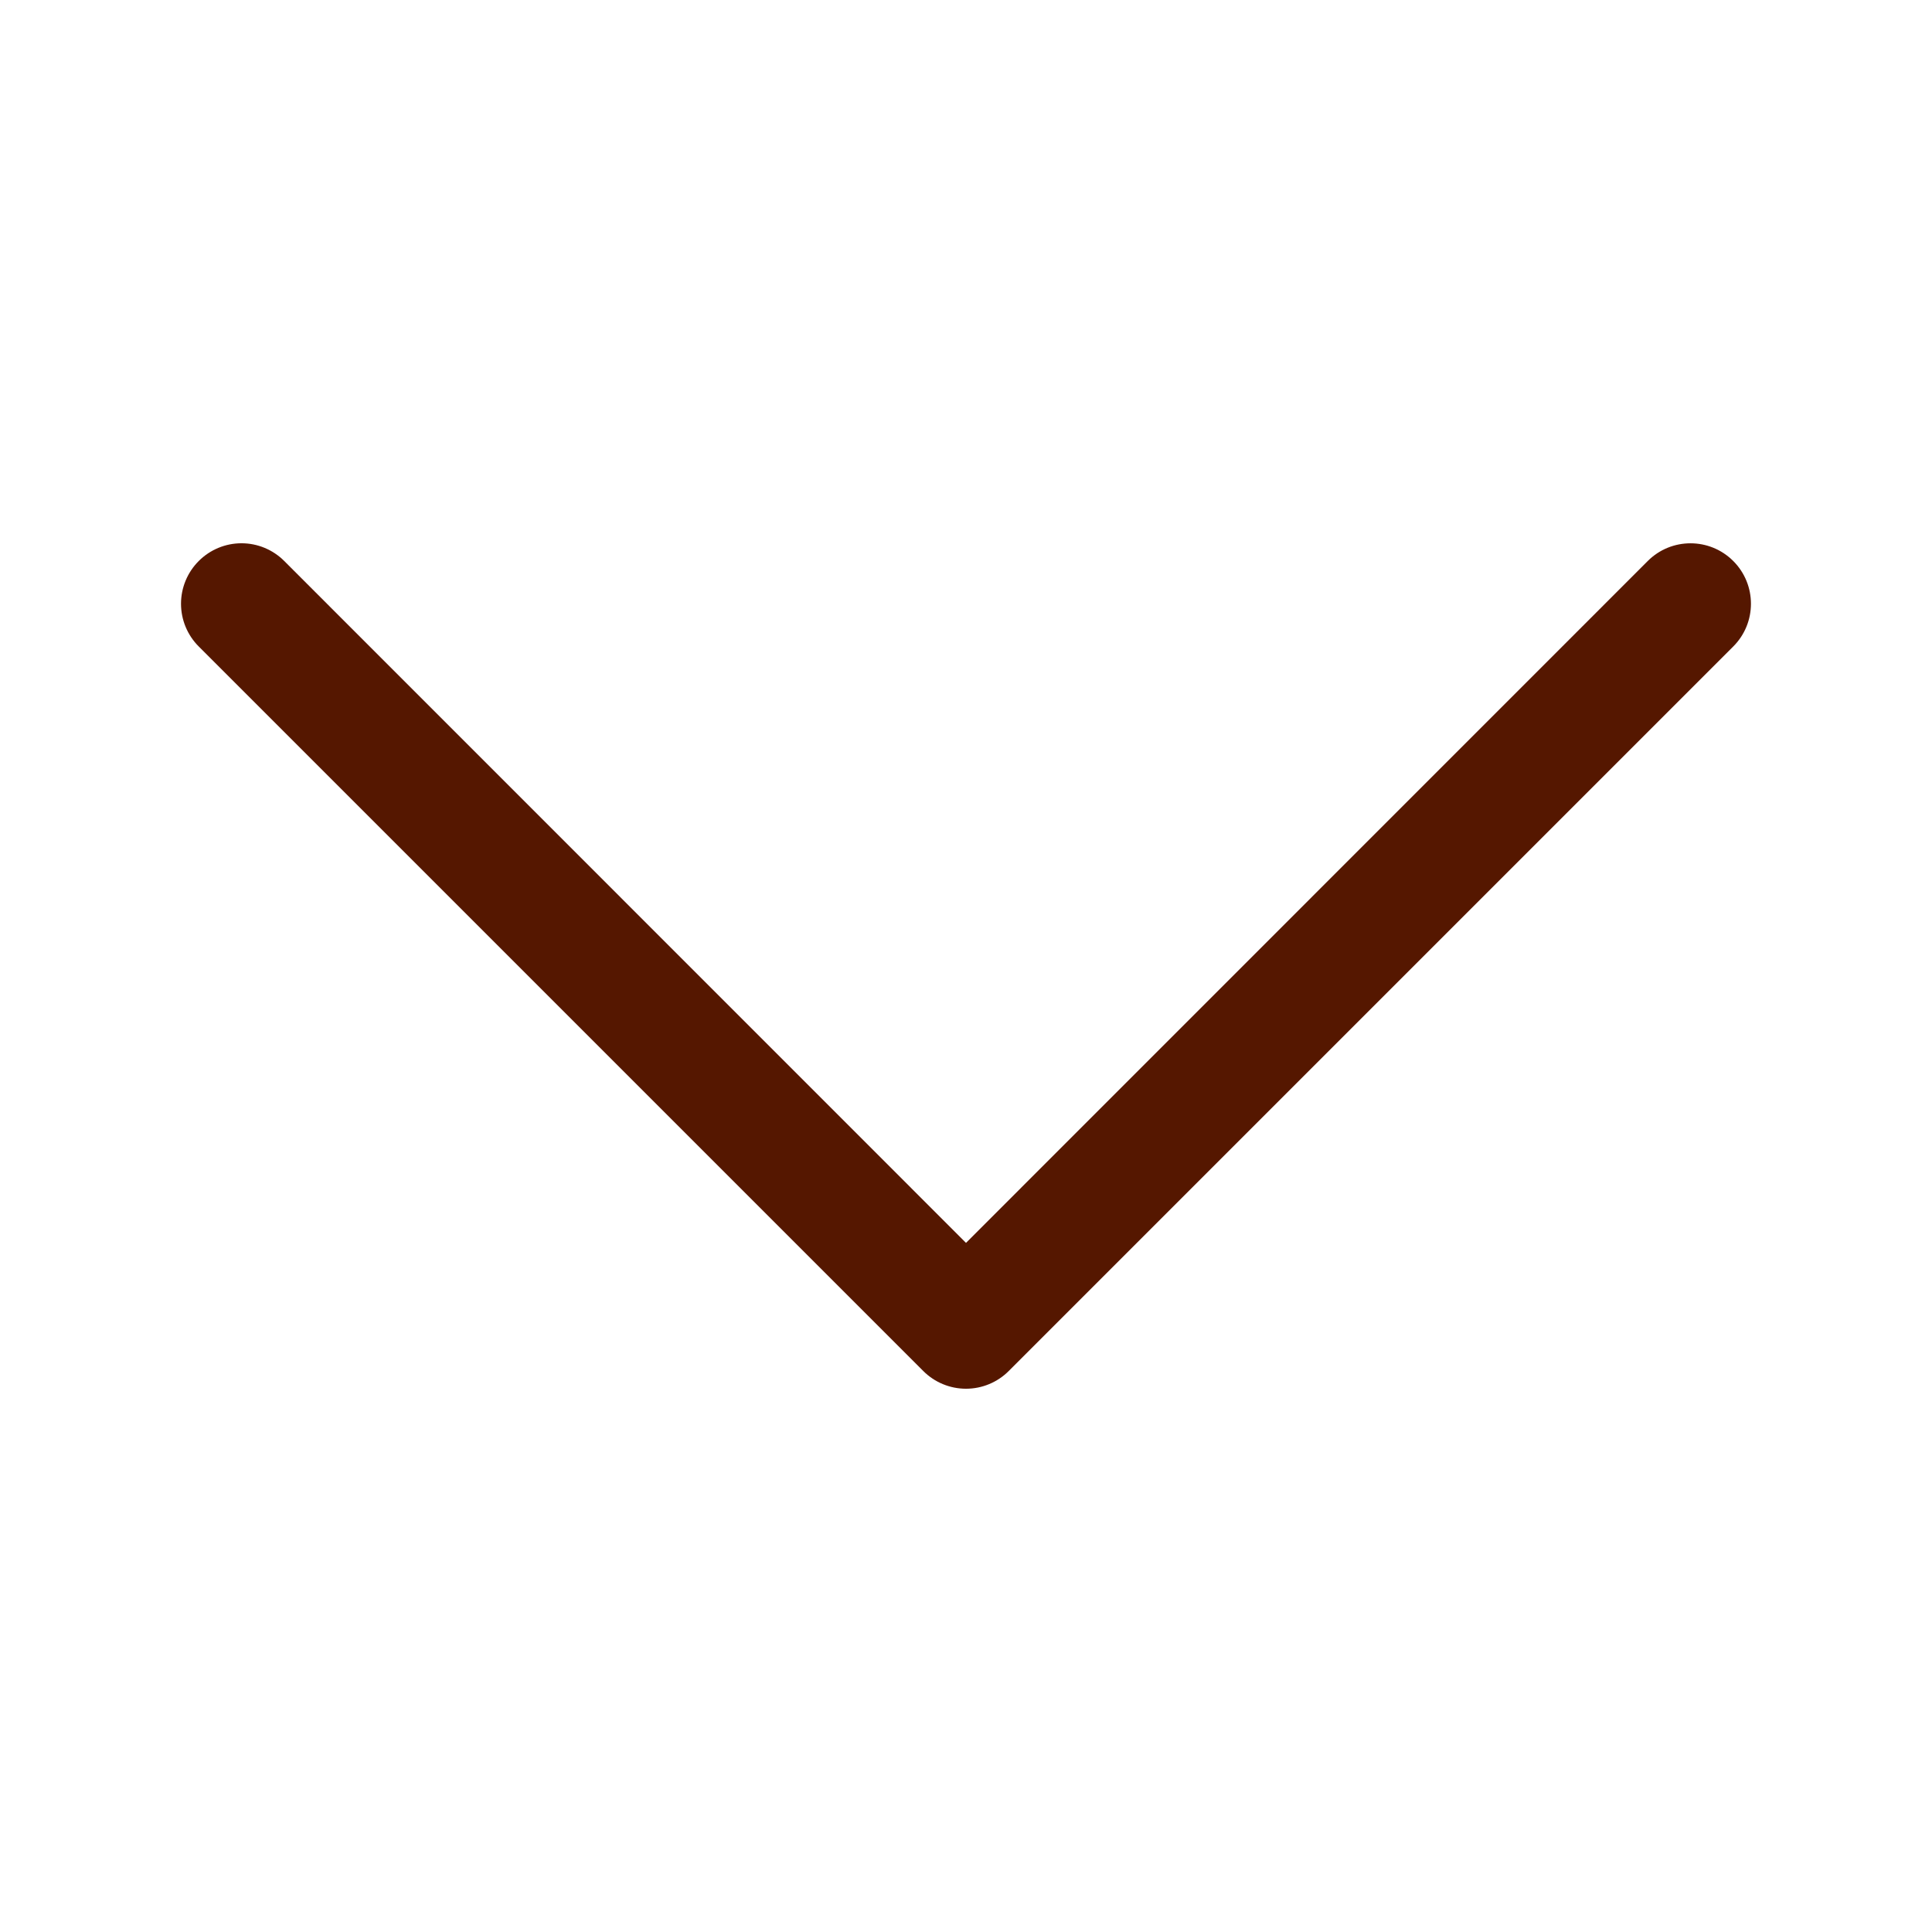
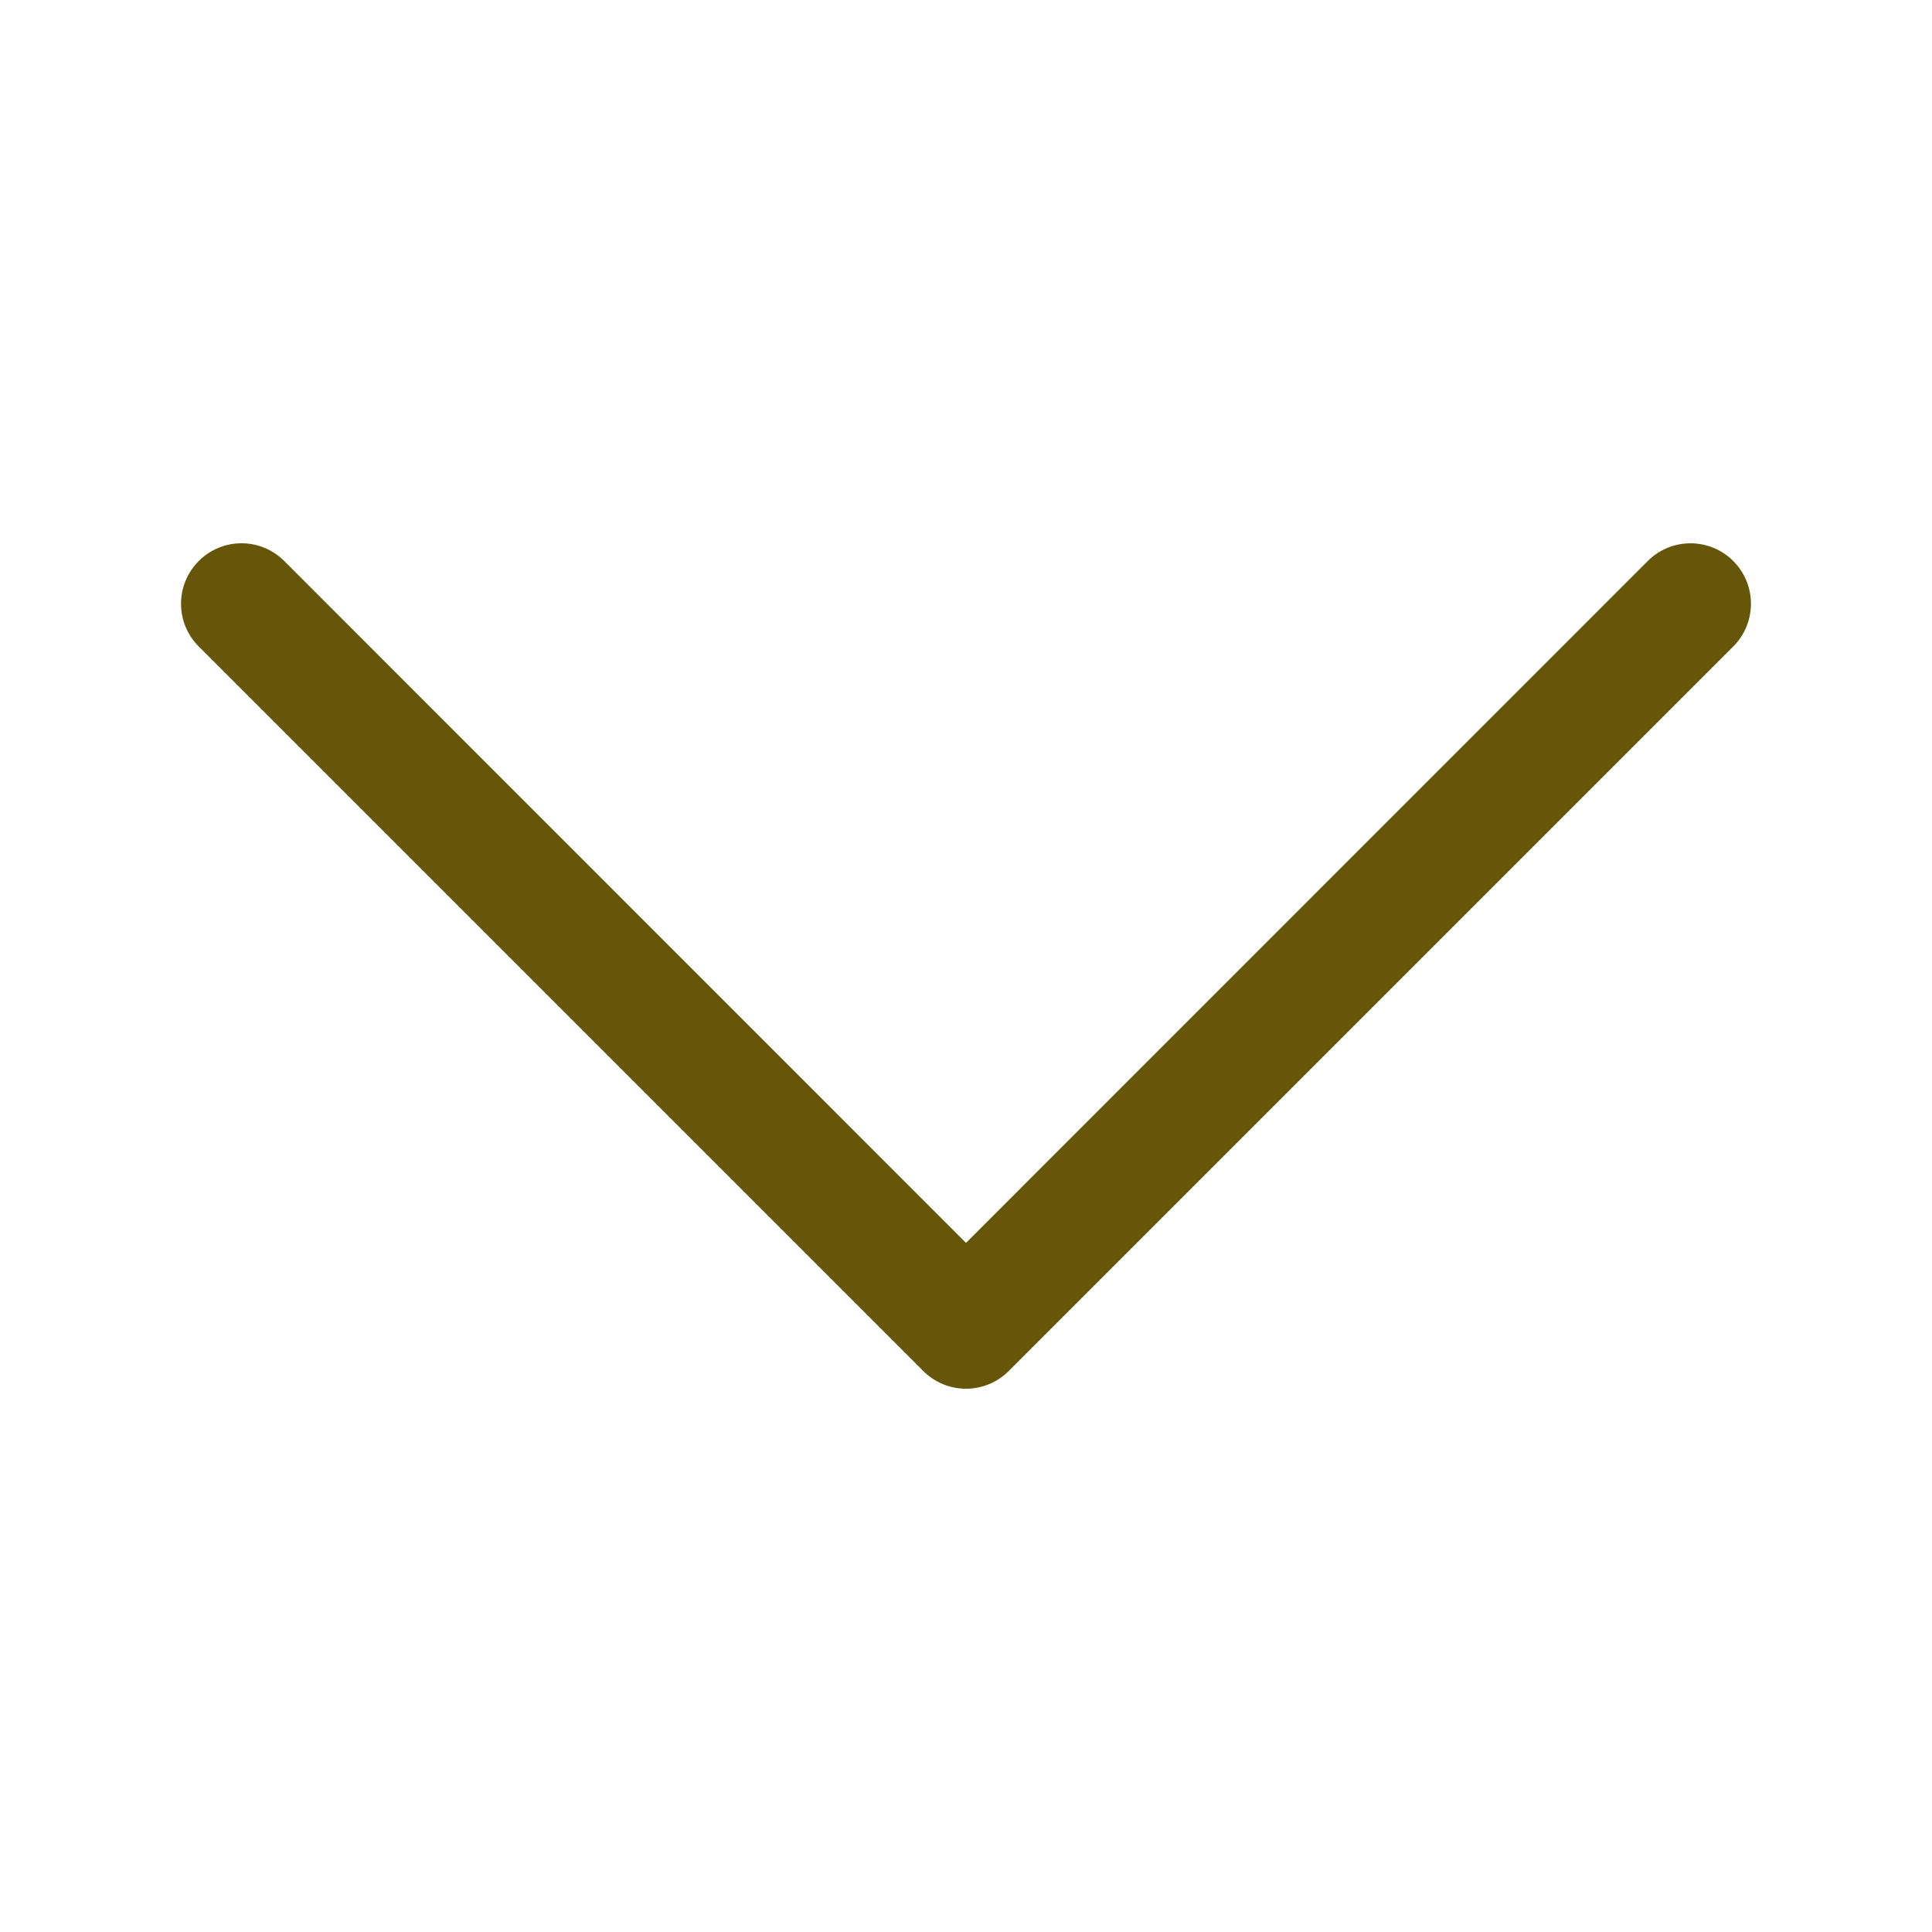
- <svg xmlns="http://www.w3.org/2000/svg" viewBox="0 0 16 16" fill="#551700">
+ <svg xmlns="http://www.w3.org/2000/svg" viewBox="0 0 16 16" fill="#665609">
  <path fill-rule="evenodd" d="M1.646 4.646a.5.5 0 0 1 .708 0L8 10.293l5.646-5.647a.5.5 0 0 1 .708.708l-6 6a.5.5 0 0 1-.708 0l-6-6a.5.5 0 0 1 0-.708z" />
</svg>
